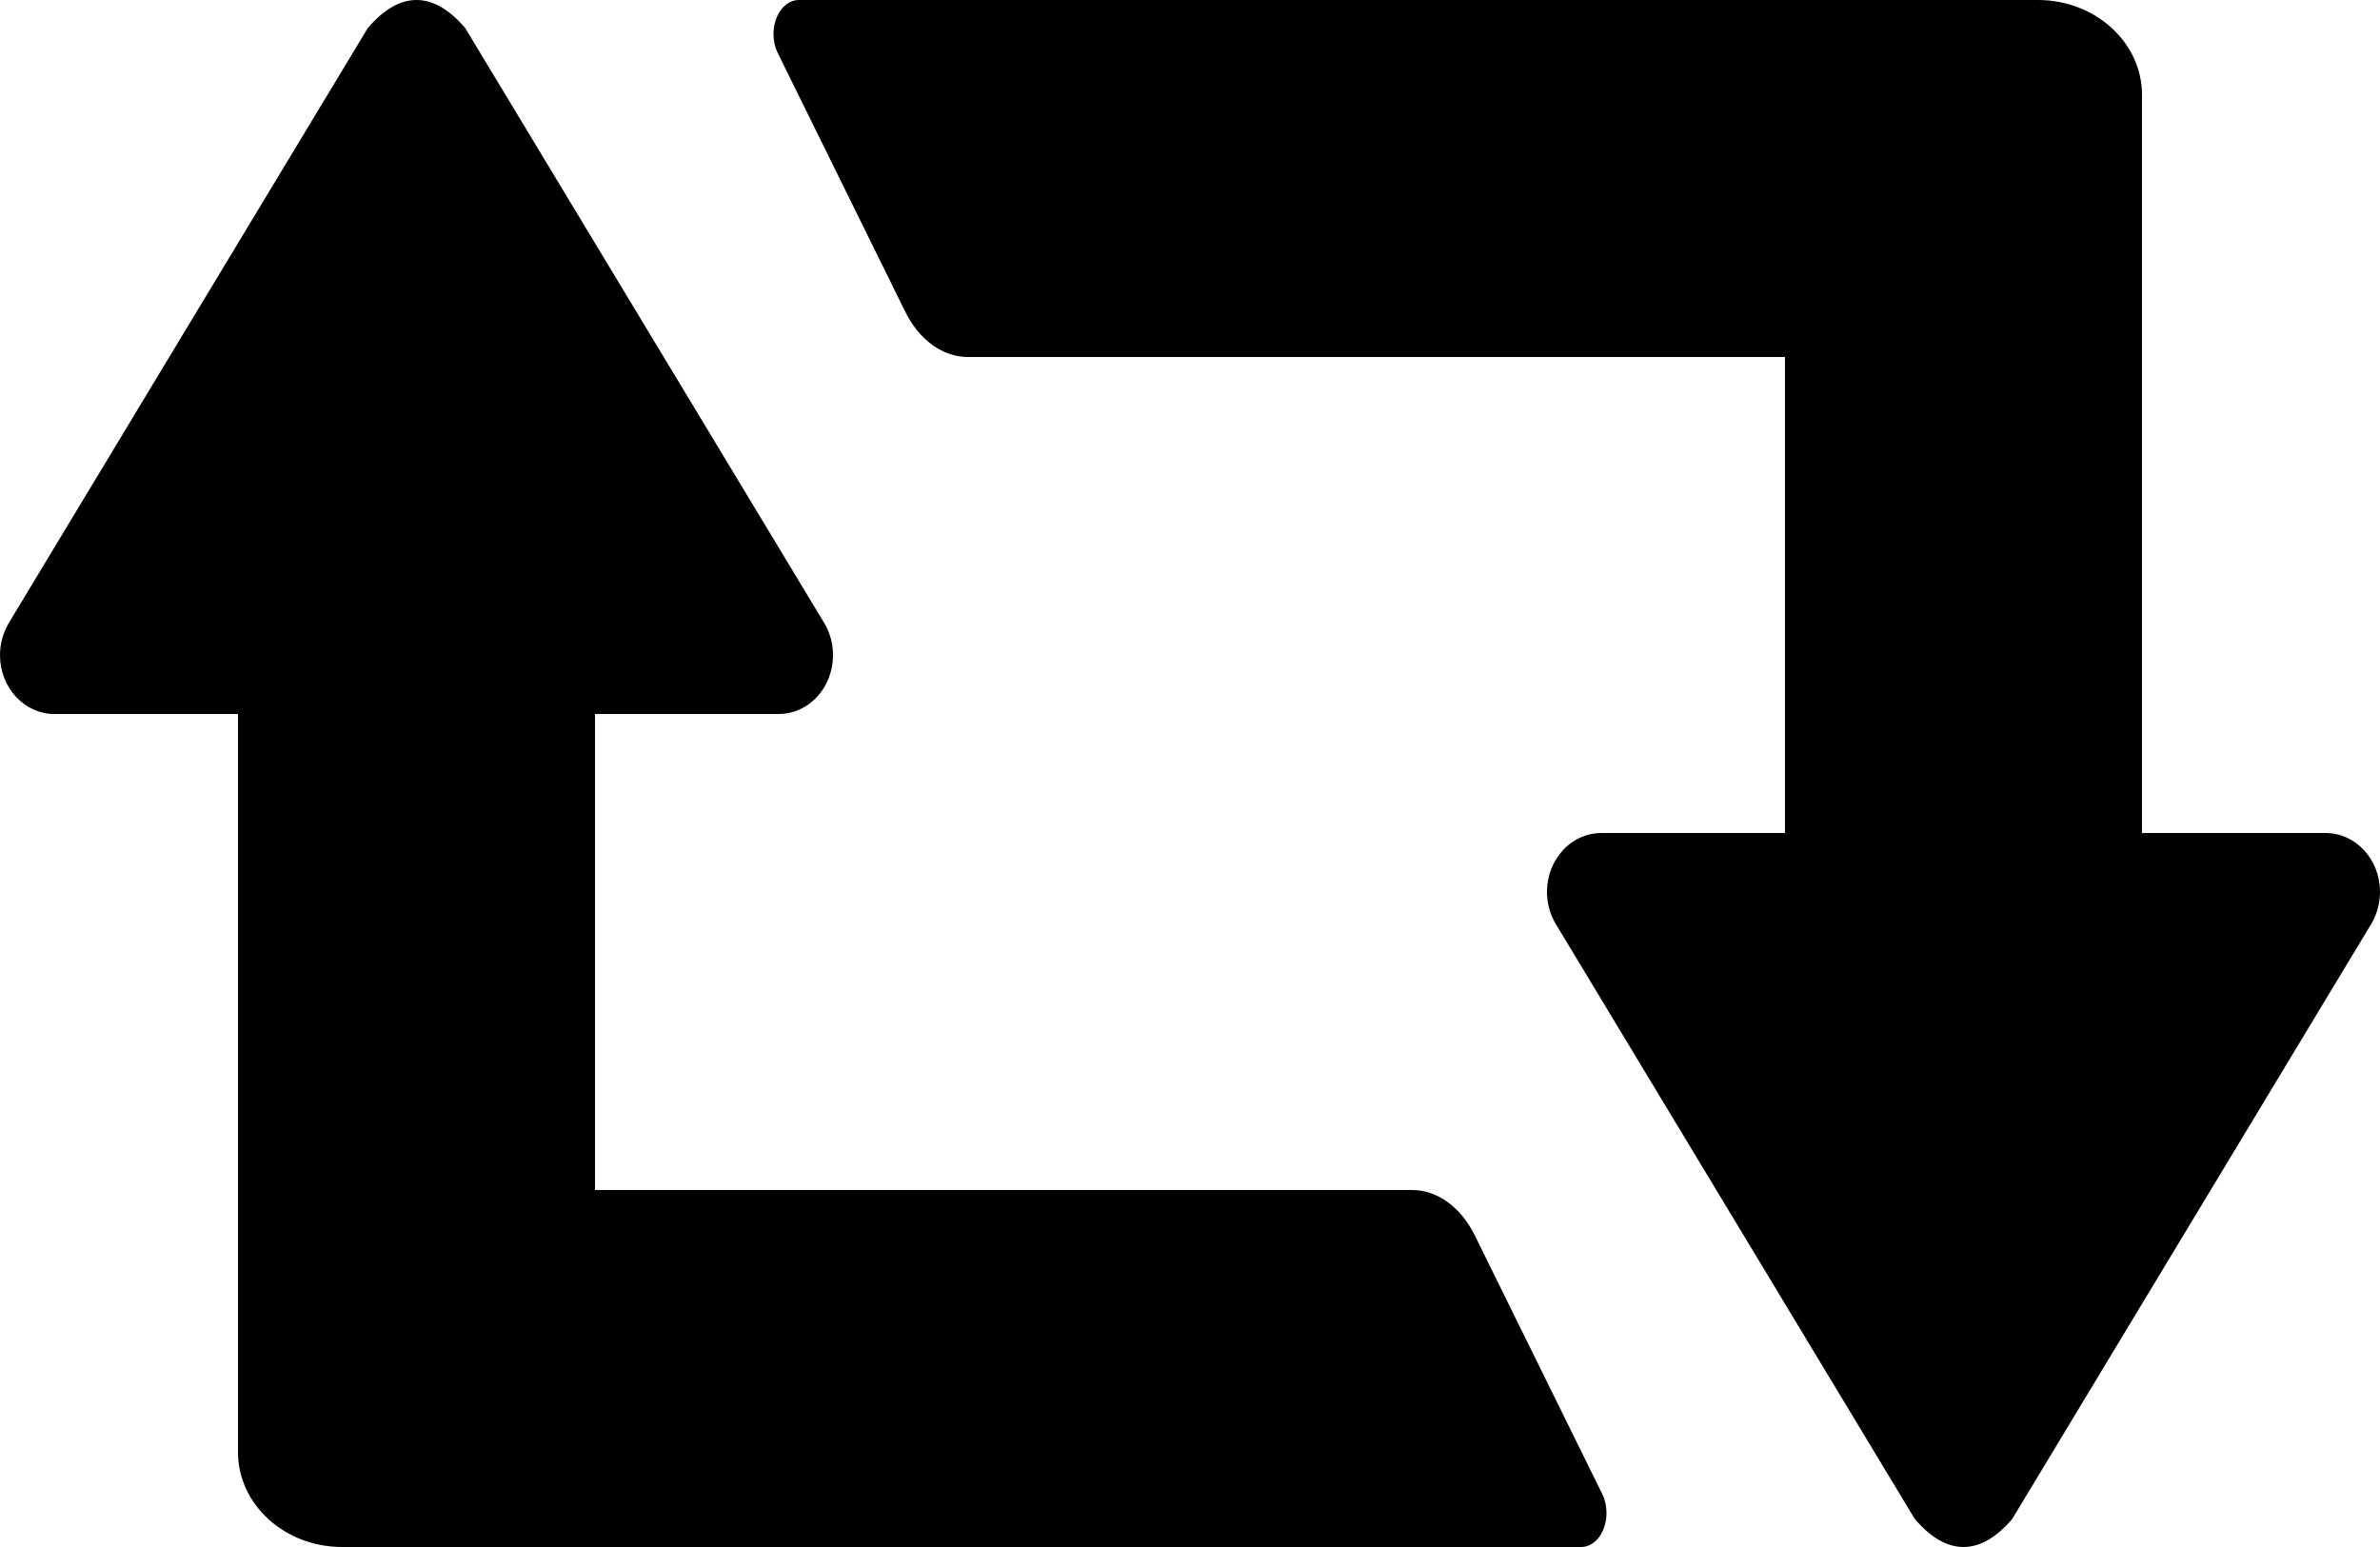
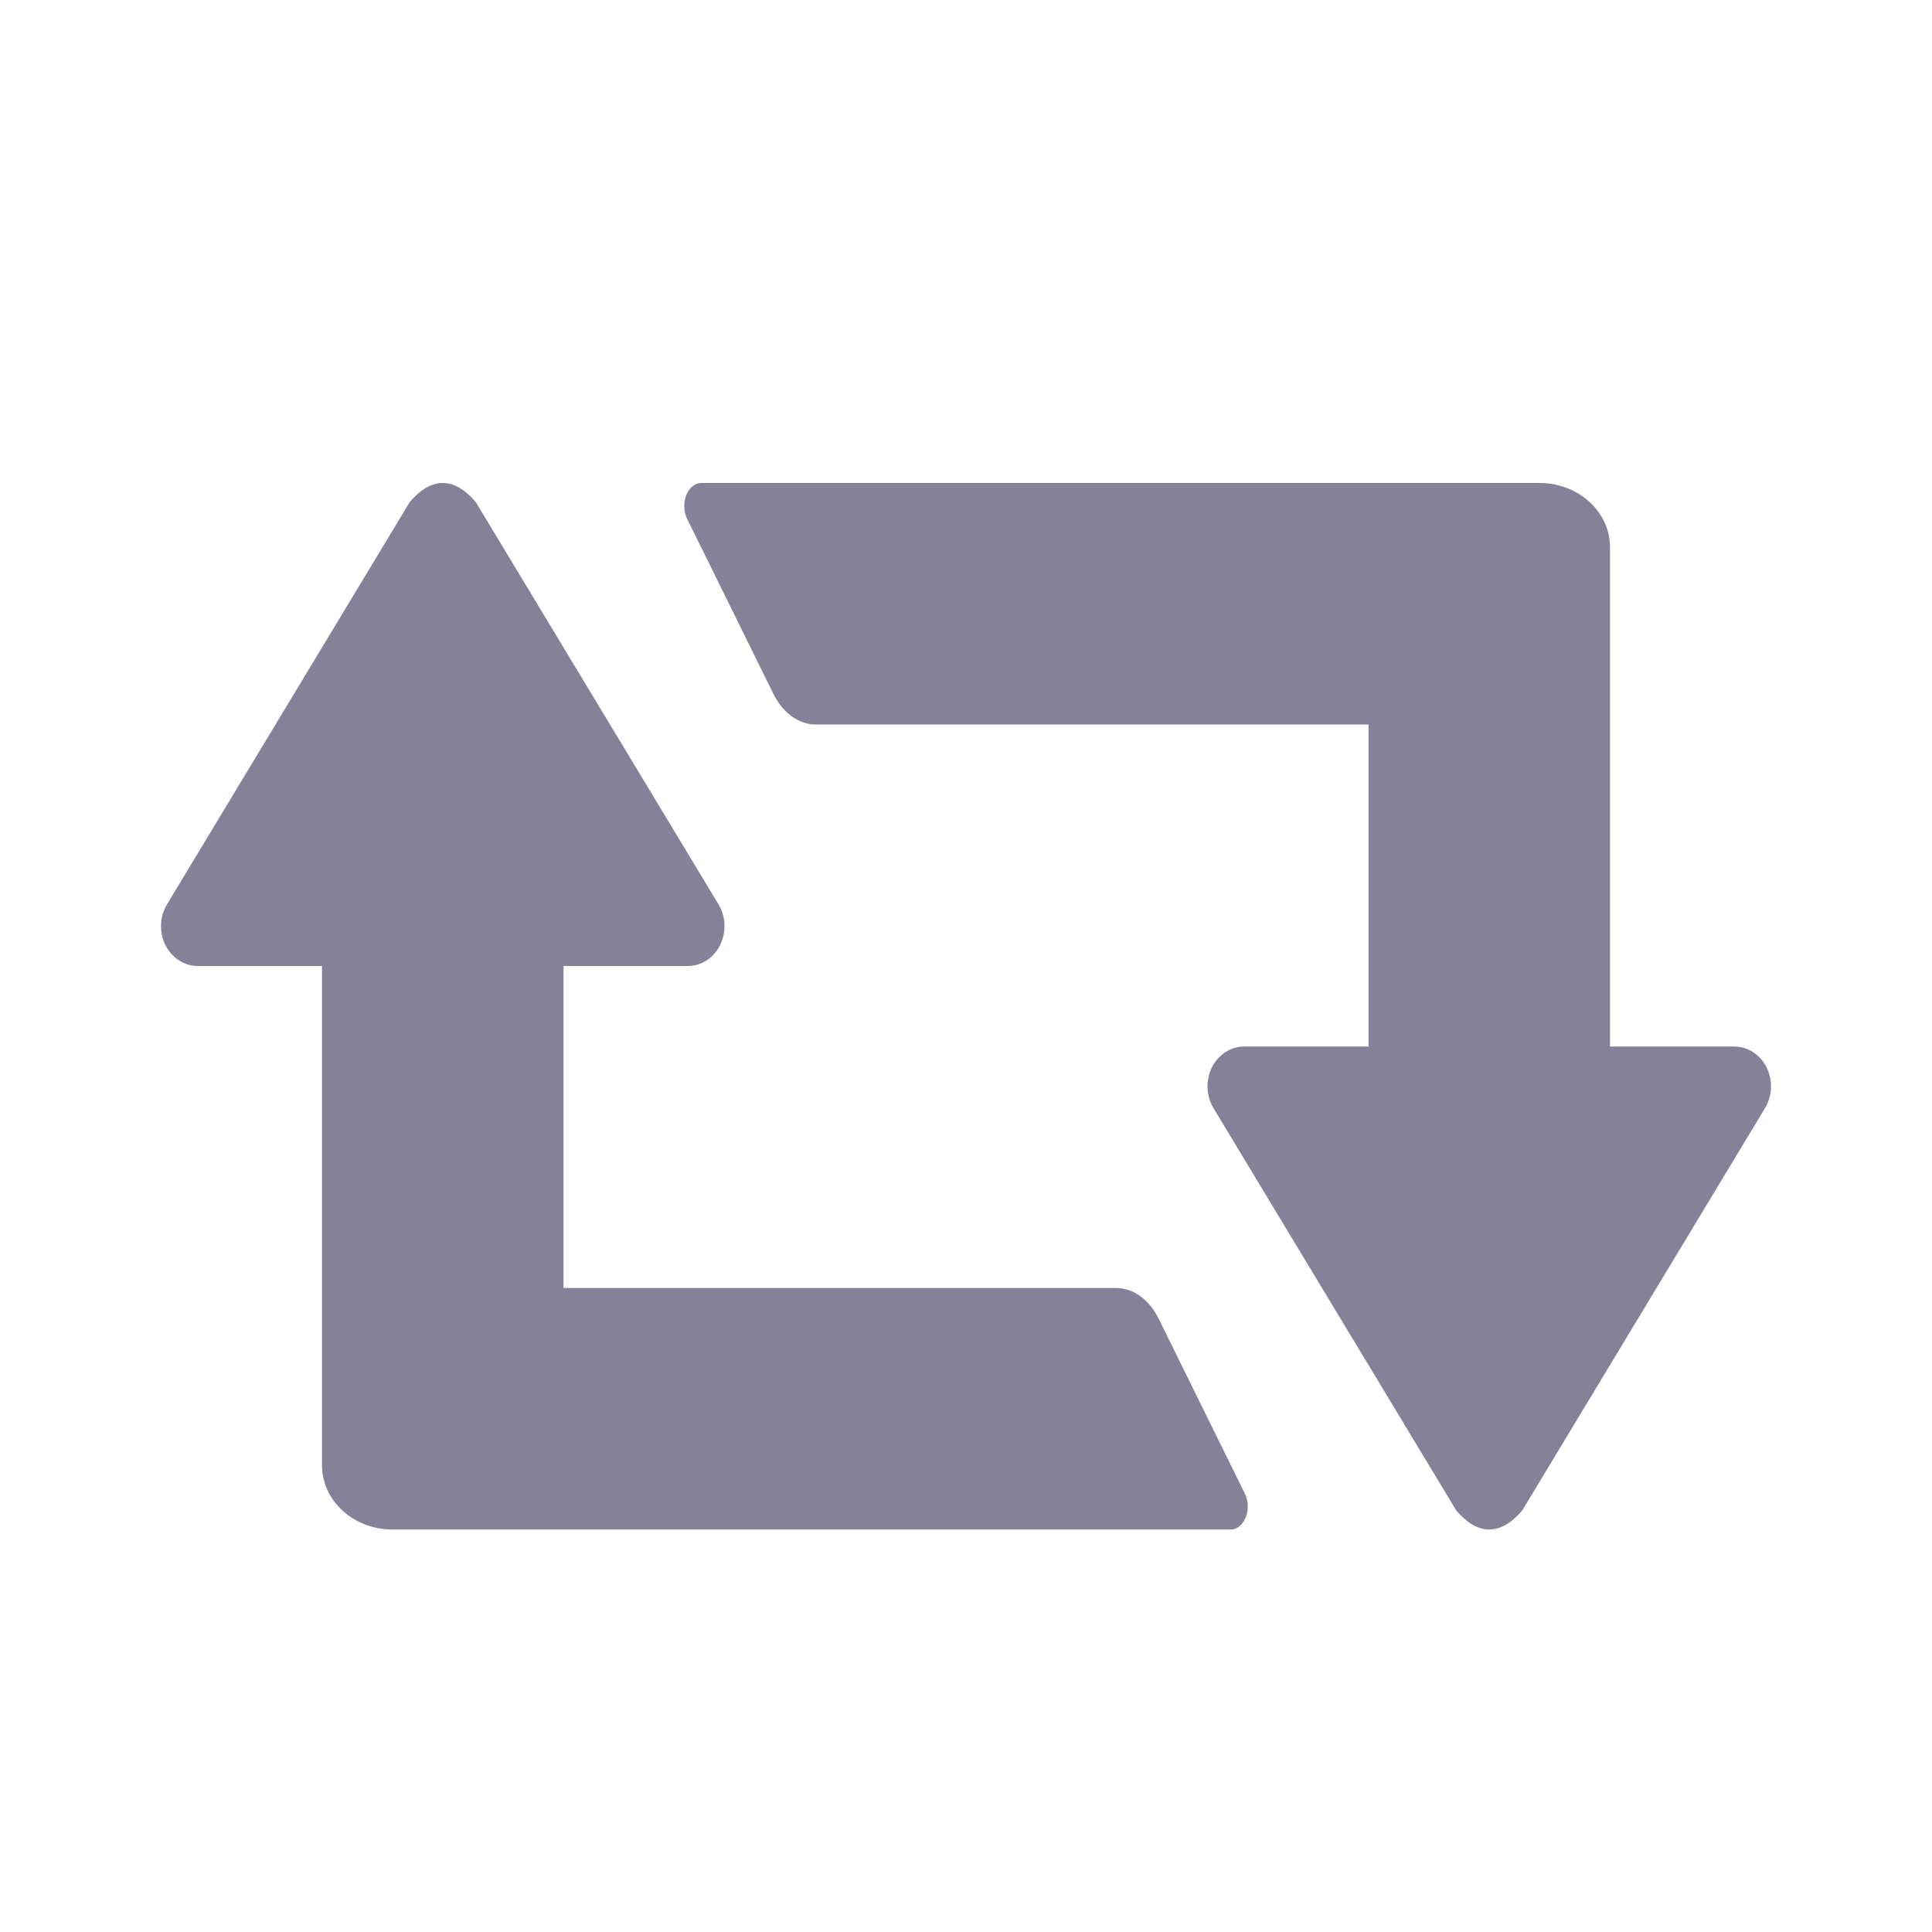
- <svg xmlns="http://www.w3.org/2000/svg" width="20px" height="13px" viewBox="0 0 20 13" version="1.1">
-   <g id="🗿" stroke="none" stroke-width="1" fill="none" fill-rule="evenodd">
-     <g id="Icon-Guide" transform="translate(-68, -1069)">
-       <g id="Stacked-Group-2" transform="translate(66, 199)">
-         <g id="icon/repost" transform="translate(0, 864)">
-           <rect id="Bound" x="0" y="0" width="24" height="24" />
-           <path d="M7,16 L13.866,16 C14.078,16 14.277,16.144 14.394,16.383 L15.465,18.556 C15.488,18.603 15.5,18.658 15.5,18.714 C15.5,18.872 15.405,19 15.288,19 L6.125,19 L4.875,19 C4.392,19 4,18.643 4,18.203 L4,12 L2.457,12 C2.205,12 2,11.779 2,11.505 C2,11.409 2.026,11.316 2.074,11.235 L5.091,6.235 C5.226,6.078 5.362,6 5.5,6 C5.638,6 5.774,6.078 5.909,6.235 L8.926,11.235 C9.064,11.464 9.004,11.77 8.793,11.92 C8.719,11.972 8.632,12 8.543,12 L7,12 L7,16 Z M17,9 L10.134,9 C9.922,9 9.723,8.856 9.606,8.617 L8.535,6.444 C8.512,6.397 8.5,6.342 8.5,6.286 C8.5,6.128 8.595,6 8.712,6 L17.875,6 L19.125,6 C19.608,6 20,6.357 20,6.797 L20,13 L21.543,13 C21.795,13 22,13.221 22,13.495 C22,13.591 21.974,13.684 21.926,13.765 L18.909,18.765 C18.774,18.922 18.638,19 18.5,19 C18.362,19 18.226,18.922 18.091,18.765 L15.074,13.765 C14.936,13.536 14.996,13.23 15.207,13.08 C15.281,13.028 15.368,13 15.457,13 L17,13 L17,9 Z" id="Combined-Shape" fill="#000" fill-rule="evenodd" />
-         </g>
-       </g>
-     </g>
+ <svg xmlns="http://www.w3.org/2000/svg" width="24" height="24" viewBox="0 0 24 24">
+   <g fill="none" fill-rule="evenodd">
+     <rect width="24" height="24" />
+     <path fill="#858199" d="M7,16 L13.866,16 C14.078,16 14.277,16.144 14.394,16.383 L15.465,18.556 C15.488,18.603 15.5,18.658 15.5,18.714 C15.5,18.872 15.405,19 15.288,19 L6.125,19 L4.875,19 C4.392,19 4,18.643 4,18.203 L4,12 L2.457,12 C2.205,12 2,11.779 2,11.505 C2,11.409 2.026,11.316 2.074,11.235 L5.091,6.235 C5.226,6.078 5.362,6 5.5,6 C5.638,6 5.774,6.078 5.909,6.235 L8.926,11.235 C9.064,11.464 9.004,11.77 8.793,11.92 C8.719,11.972 8.632,12 8.543,12 L7,12 L7,16 Z M17,9 L10.134,9 C9.922,9 9.723,8.856 9.606,8.617 L8.535,6.444 C8.512,6.397 8.5,6.342 8.5,6.286 C8.5,6.128 8.595,6 8.712,6 L17.875,6 L19.125,6 C19.608,6 20,6.357 20,6.797 L20,13 L21.543,13 C21.795,13 22,13.221 22,13.495 C22,13.591 21.974,13.684 21.926,13.765 L18.909,18.765 C18.774,18.922 18.638,19 18.5,19 C18.362,19 18.226,18.922 18.091,18.765 L15.074,13.765 C14.936,13.536 14.996,13.23 15.207,13.08 C15.281,13.028 15.368,13 15.457,13 L17,13 L17,9 Z" />
  </g>
</svg>
